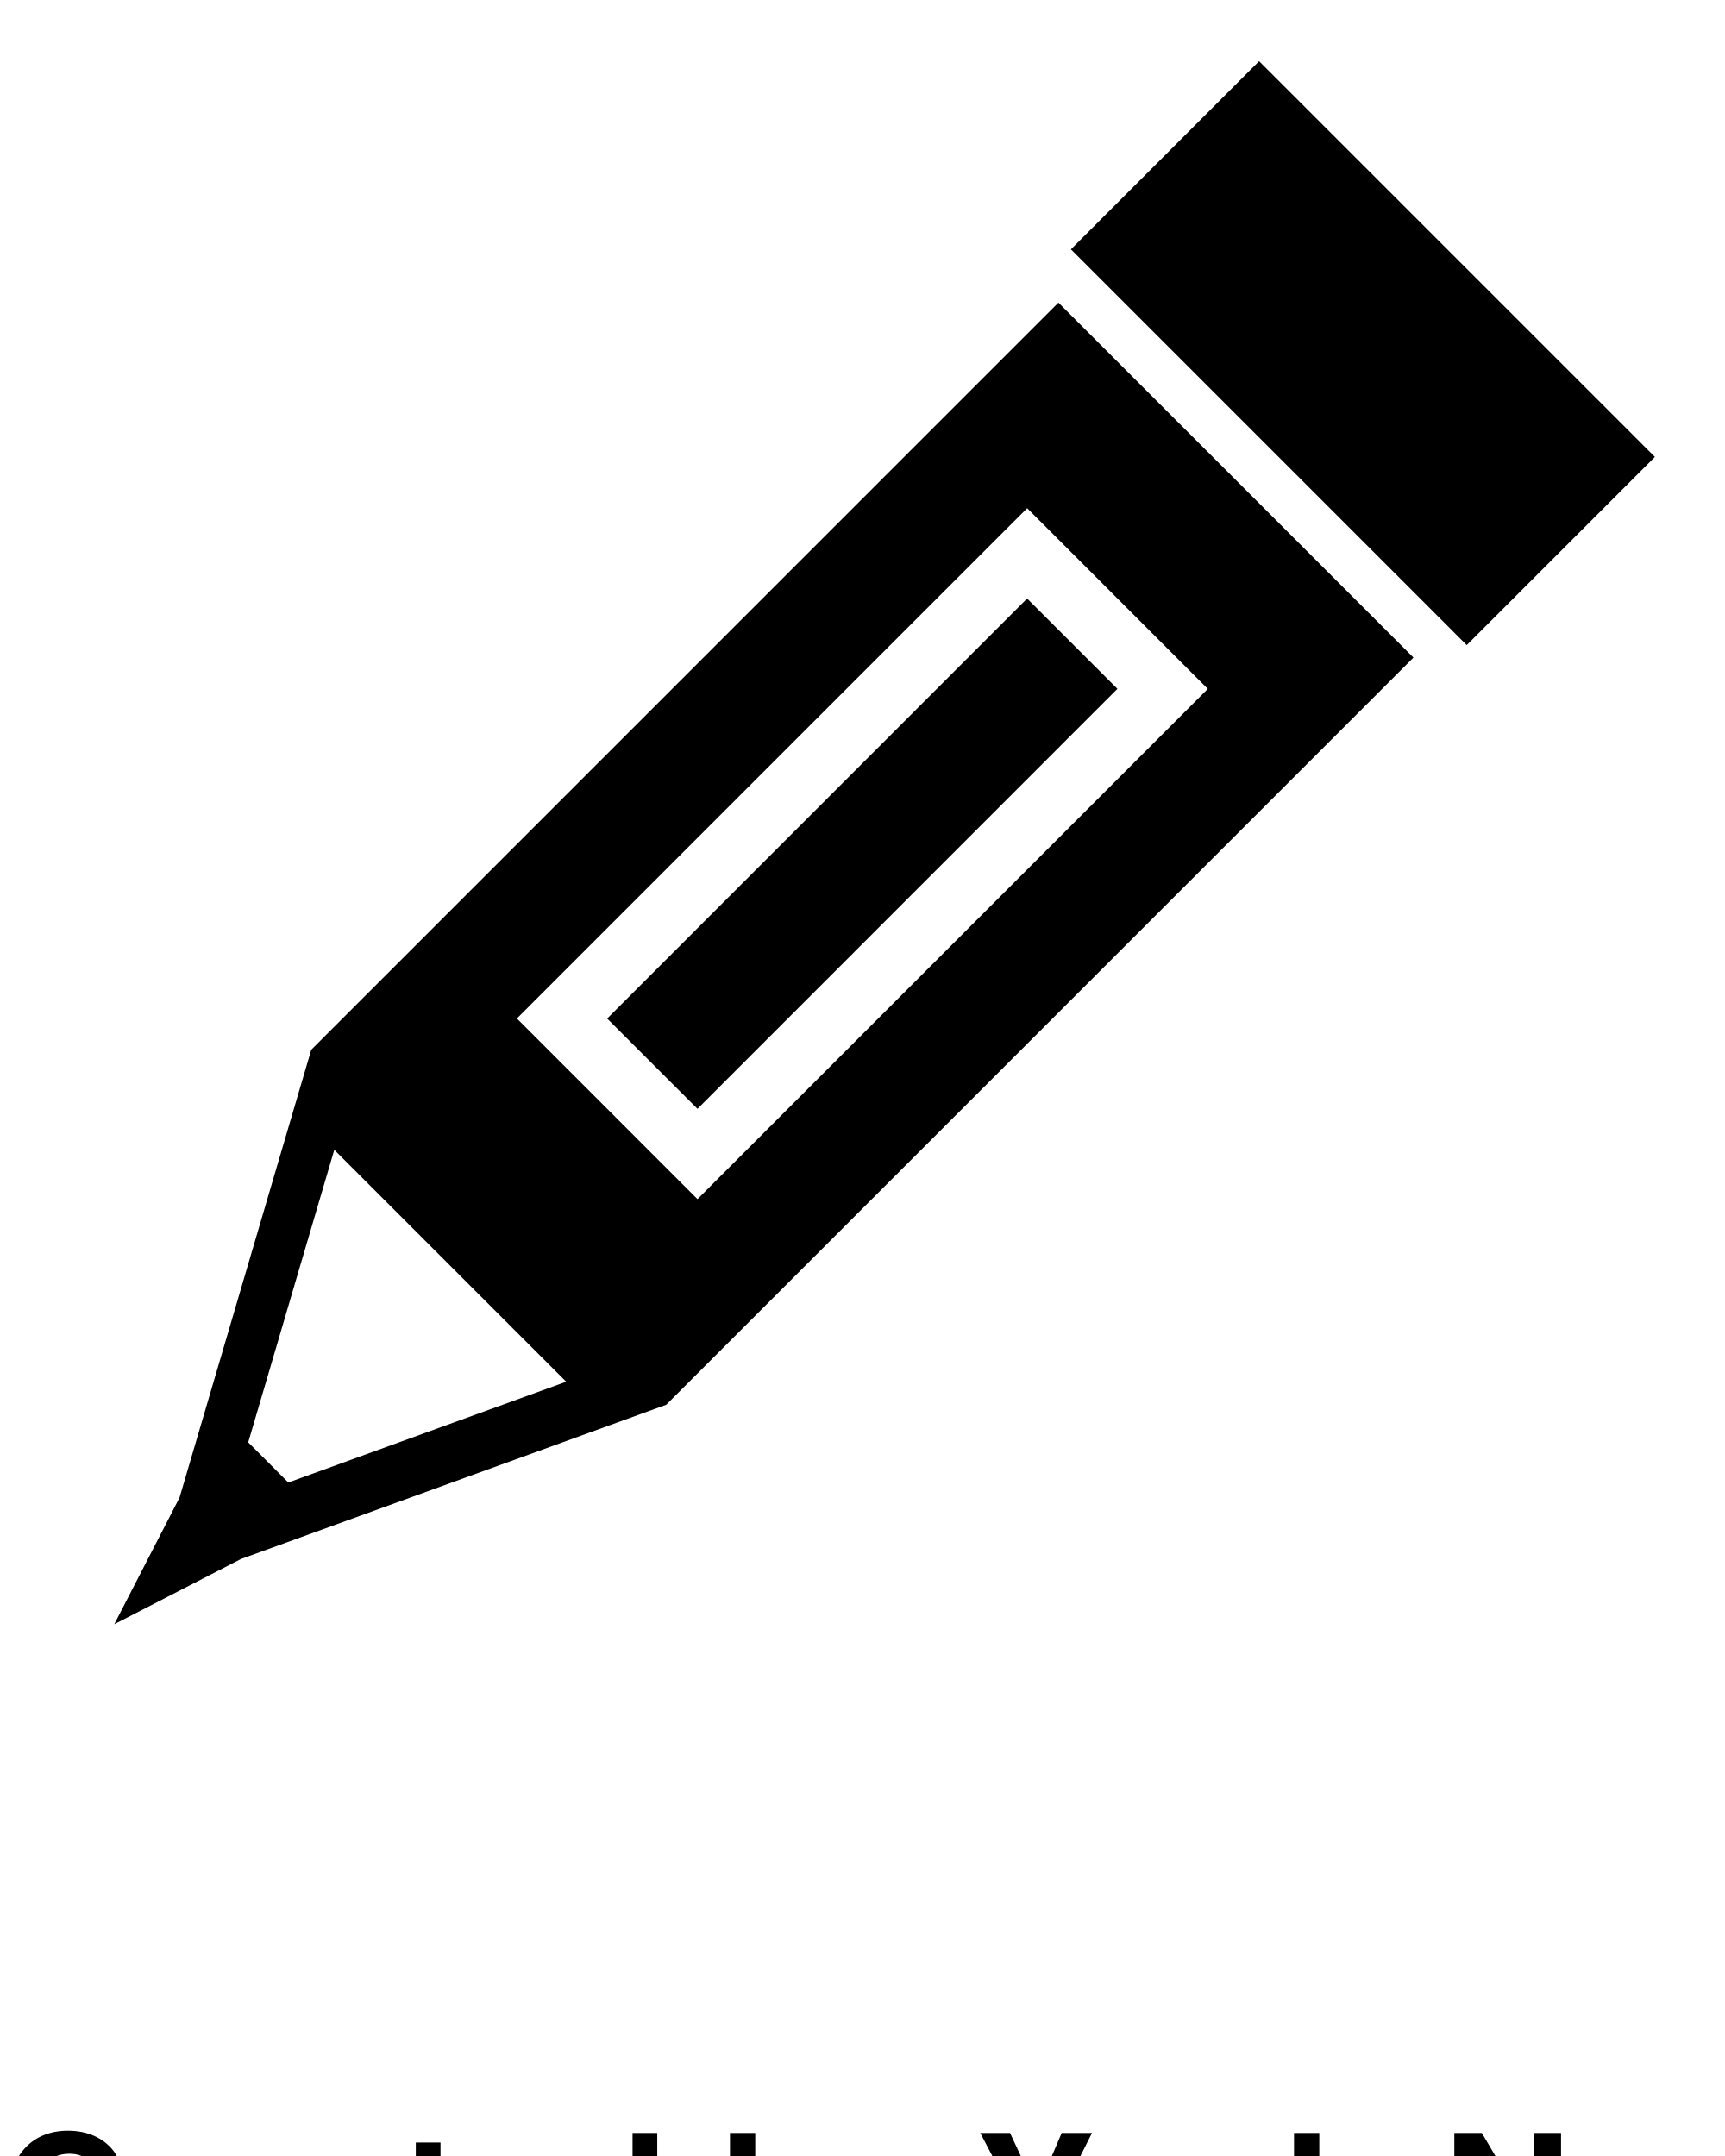
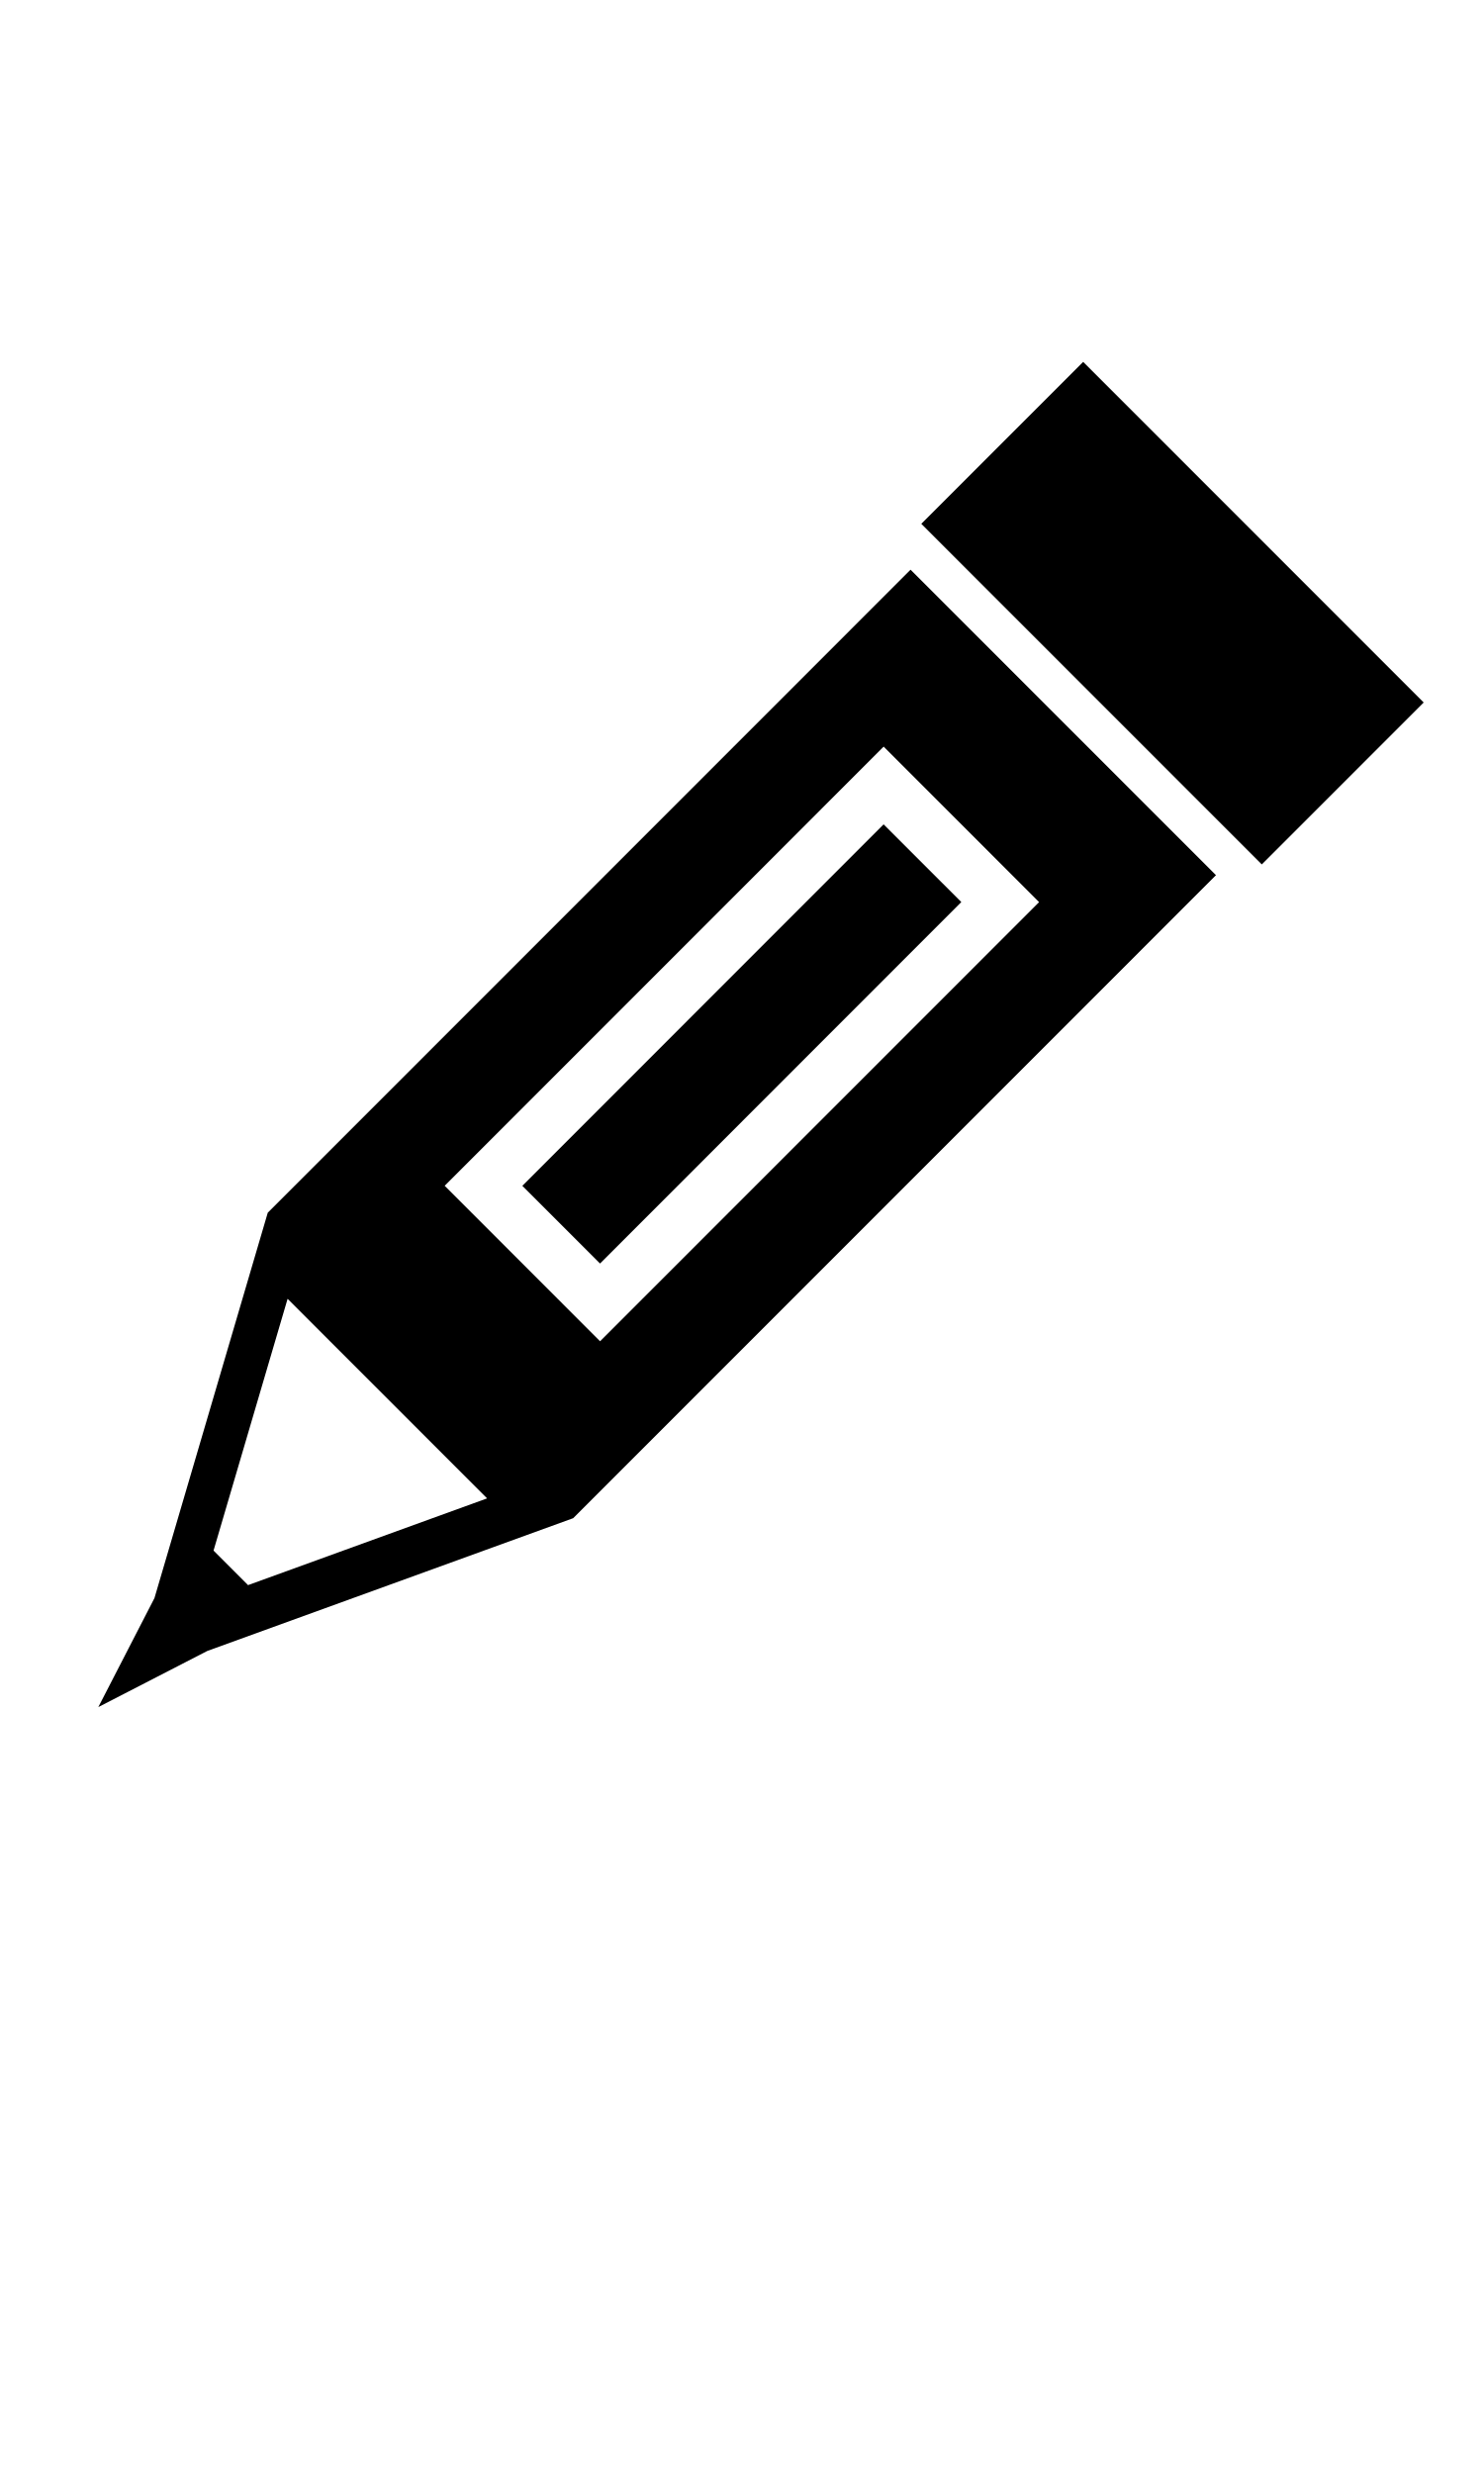
- <svg xmlns="http://www.w3.org/2000/svg" version="1.1" x="0px" y="0px" viewBox="0 0 48 60" enable-background="new 0 0 48 48" xml:space="preserve">
+ <svg xmlns="http://www.w3.org/2000/svg" version="1.1" id="Layer_1" x="0px" y="0px" width="300px" height="500px" viewBox="0 0 300 500" enable-background="new 0 0 300 500" xml:space="preserve">
  <g>
    <g>
-       <rect x="22.219" y="15.493" transform="matrix(-0.7072 -0.707 0.707 -0.7072 24.1684 57.5237)" fill="#000000" width="3.554" height="16.528" />
-       <path fill="#000000" d="M4.996,41.676L3.18,45.201l3.525-1.815l11.834-4.293L39.331,18.3l-9.879-9.878L8.661,29.214L4.996,41.676z     M8.023,41.257L6.907,40.14l2.395-8.141l6.453,6.453L8.023,41.257z M28.582,14.143l5.027,5.028L19.409,33.371l-5.026-5.027    L28.582,14.143z" />
+       <rect x="138.861" y="159.335" transform="matrix(0.7072 0.707 -0.707 0.7072 193.0732 -44.2531)" width="22.212" height="103.299" />
+       <path d="M31.225,322.975l-11.35,22.031l22.031-11.344l73.962-26.831l129.95-129.956l-61.743-61.737L54.131,245.087L31.225,322.975    z M50.144,320.356l-6.975-6.981l14.969-50.881l40.331,40.331L50.144,320.356z M178.638,150.894l31.419,31.425l-88.75,88.75    L89.894,239.65L178.638,150.894z" />
    </g>
-     <rect x="30.137" y="6.125" transform="matrix(-0.7071 -0.7071 0.7071 -0.7071 57.7921 43.5933)" fill="#000000" width="15.576" height="7.405" />
+     <rect x="188.352" y="100.781" transform="matrix(0.7071 0.7071 -0.7071 0.7071 157.0496 -131.3074)" width="97.349" height="46.281" />
  </g>
-   <text x="0" y="63" fill="#000000" font-size="5px" font-weight="bold" font-family="'Helvetica Neue', Helvetica, Arial-Unicode, Arial, Sans-serif">Created by Yash No</text>
-   <text x="0" y="68" fill="#000000" font-size="5px" font-weight="bold" font-family="'Helvetica Neue', Helvetica, Arial-Unicode, Arial, Sans-serif">from the Noun Project</text>
</svg>
